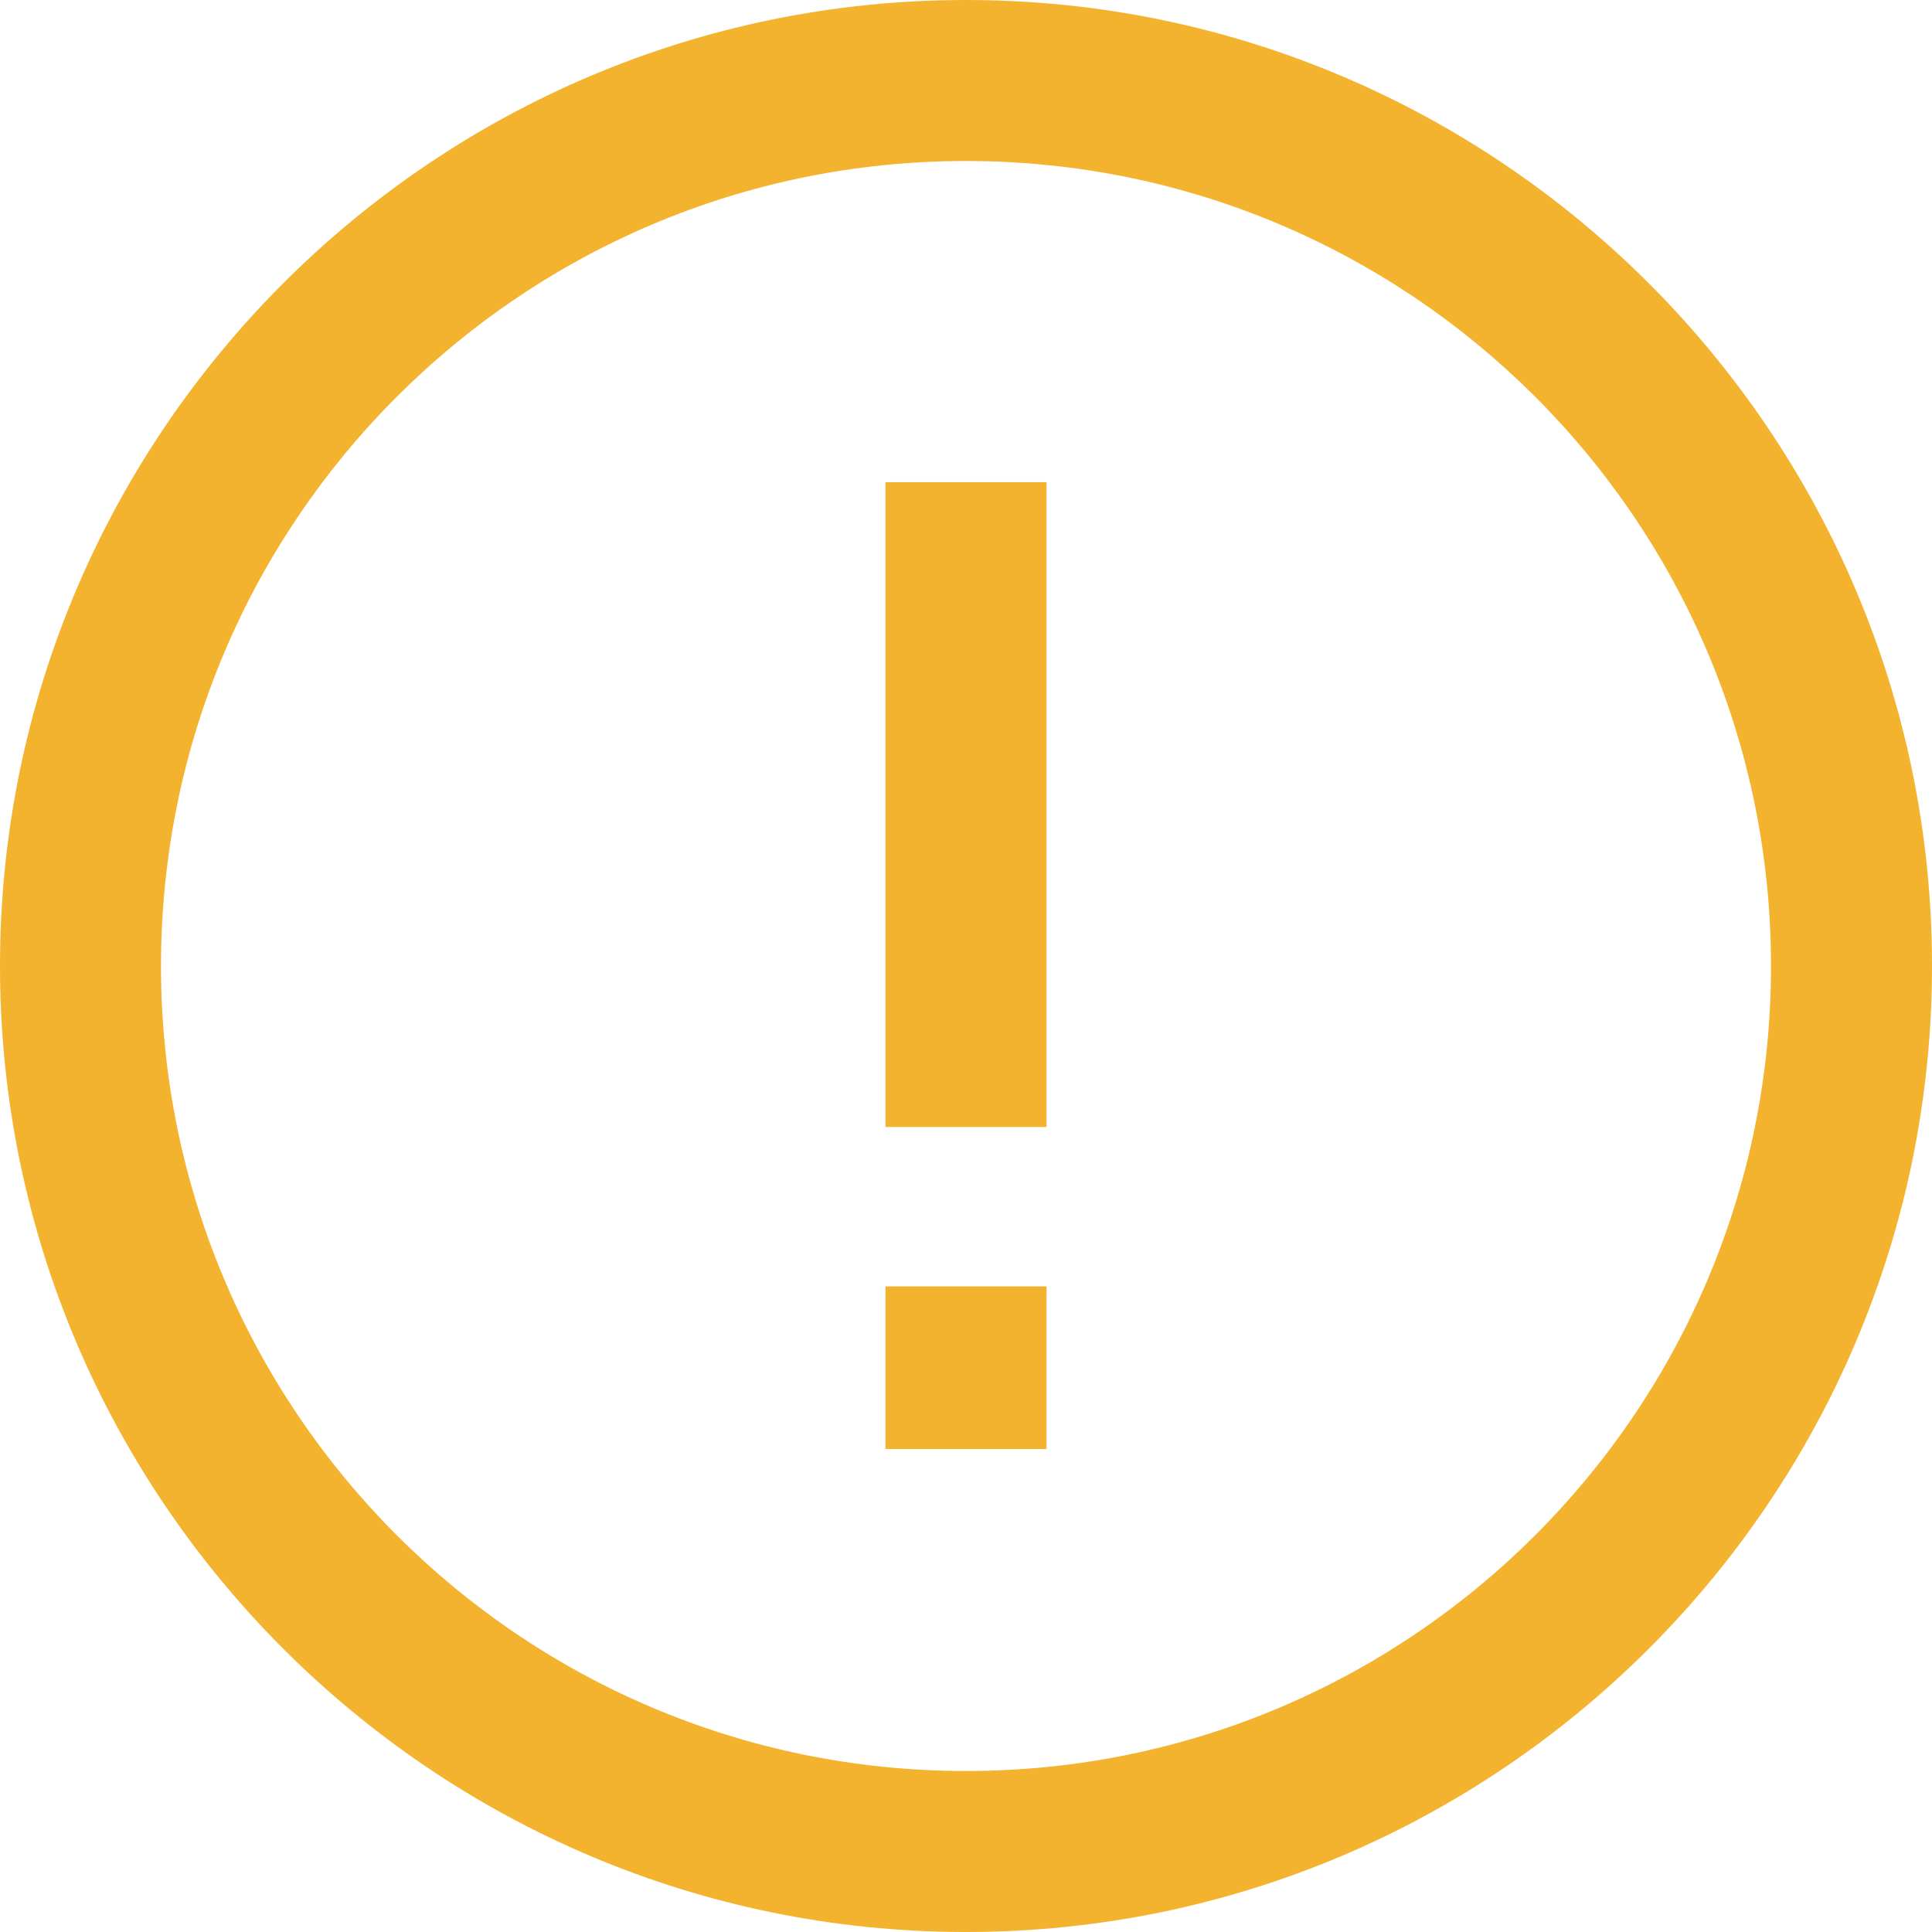
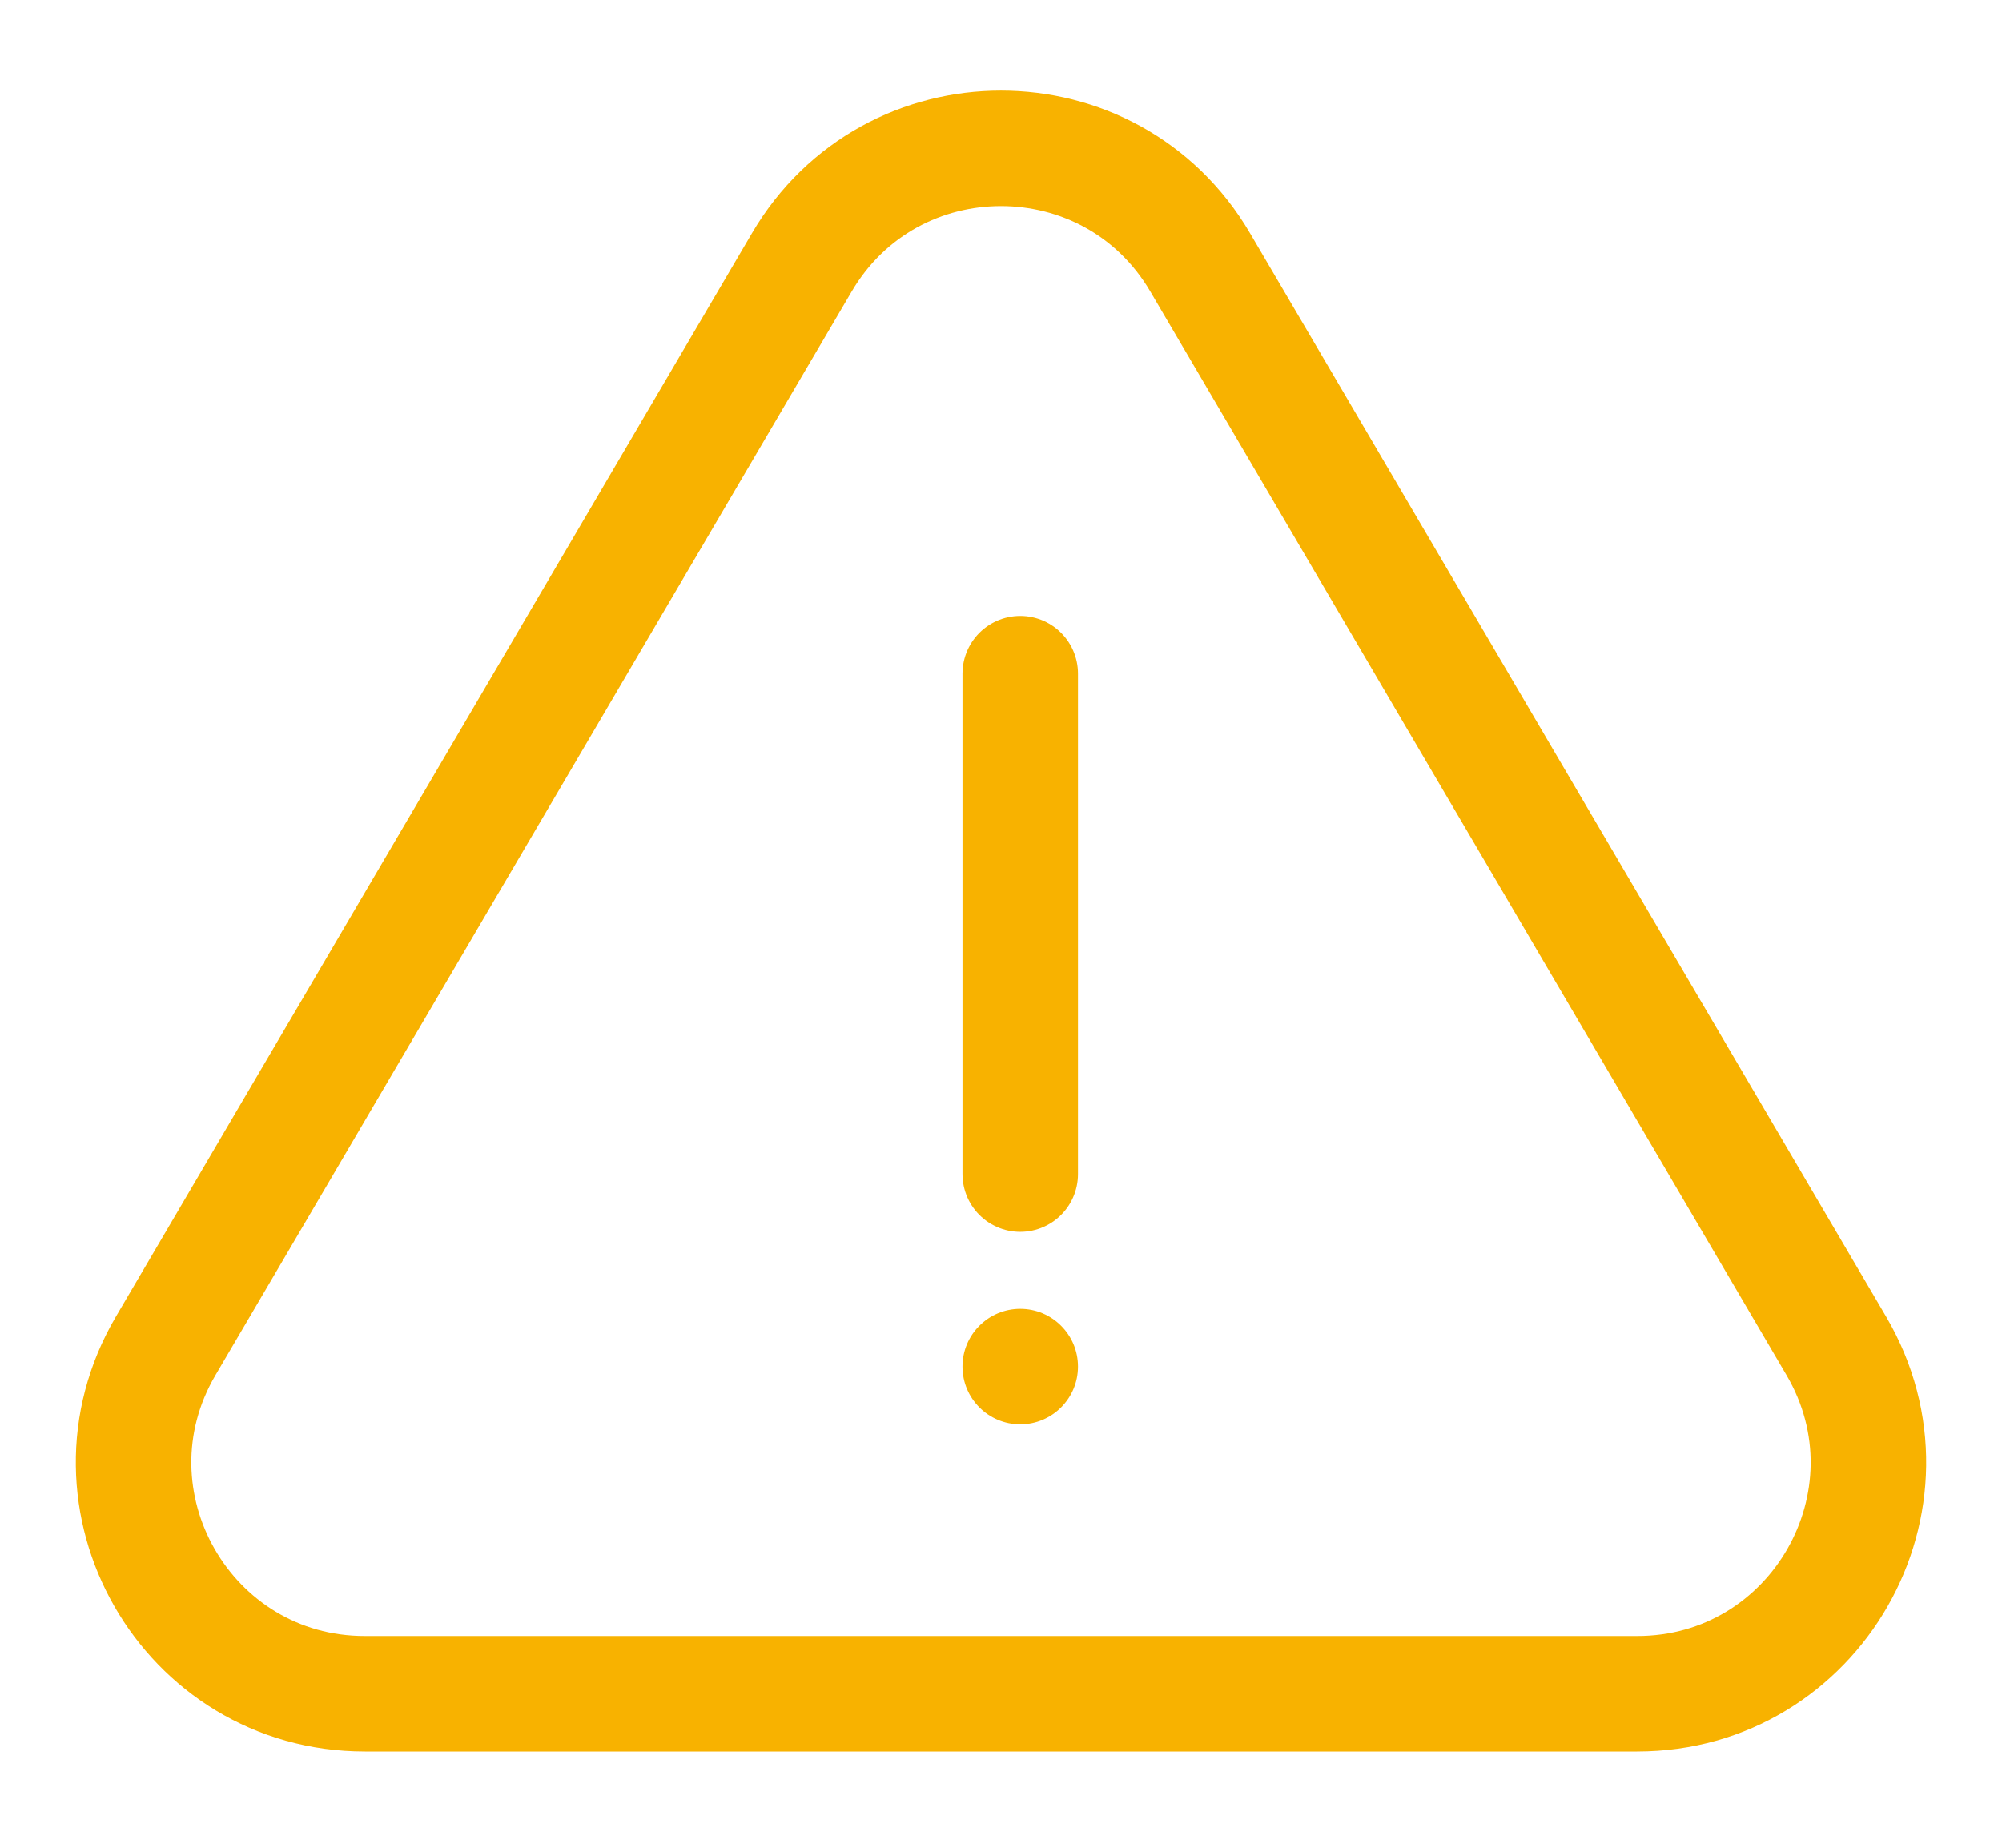
- <svg xmlns="http://www.w3.org/2000/svg" width="24" height="24" viewBox="0 0 24 24">
-   <g fill="#F3B32E" fill-rule="evenodd">
-     <path d="M12 2c5.522 0 10 4.476 10 10s-4.478 10-10 10C6.477 22 2 17.524 2 12S6.477 2 12 2m0-2C5.383 0 0 5.383 0 12s5.383 12 12 12 12-5.383 12-12S18.617 0 12 0" />
-     <path d="M11 5.99h2V14h-2M11 15.98h2V18h-2" />
-   </g>
+ <svg xmlns="http://www.w3.org/2000/svg" width="26" height="24" viewBox="0 0 26 24" fill="none">
+   <path d="M23.848 17.481L15.587 3.408C14.428 1.433 11.572 1.433 10.413 3.408L2.152 17.481C0.978 19.481 2.42 22 4.739 22H21.261C23.579 22 25.022 19.481 23.848 17.481Z" stroke="#F8B200" stroke-width="1.5" />
+   <line x1="13.25" y1="8.75" x2="13.25" y2="15.25" stroke="#F8B200" stroke-width="1.5" stroke-linecap="round" />
+   <circle cx="13.25" cy="17.75" r="0.75" fill="#F8B200" />
</svg>
